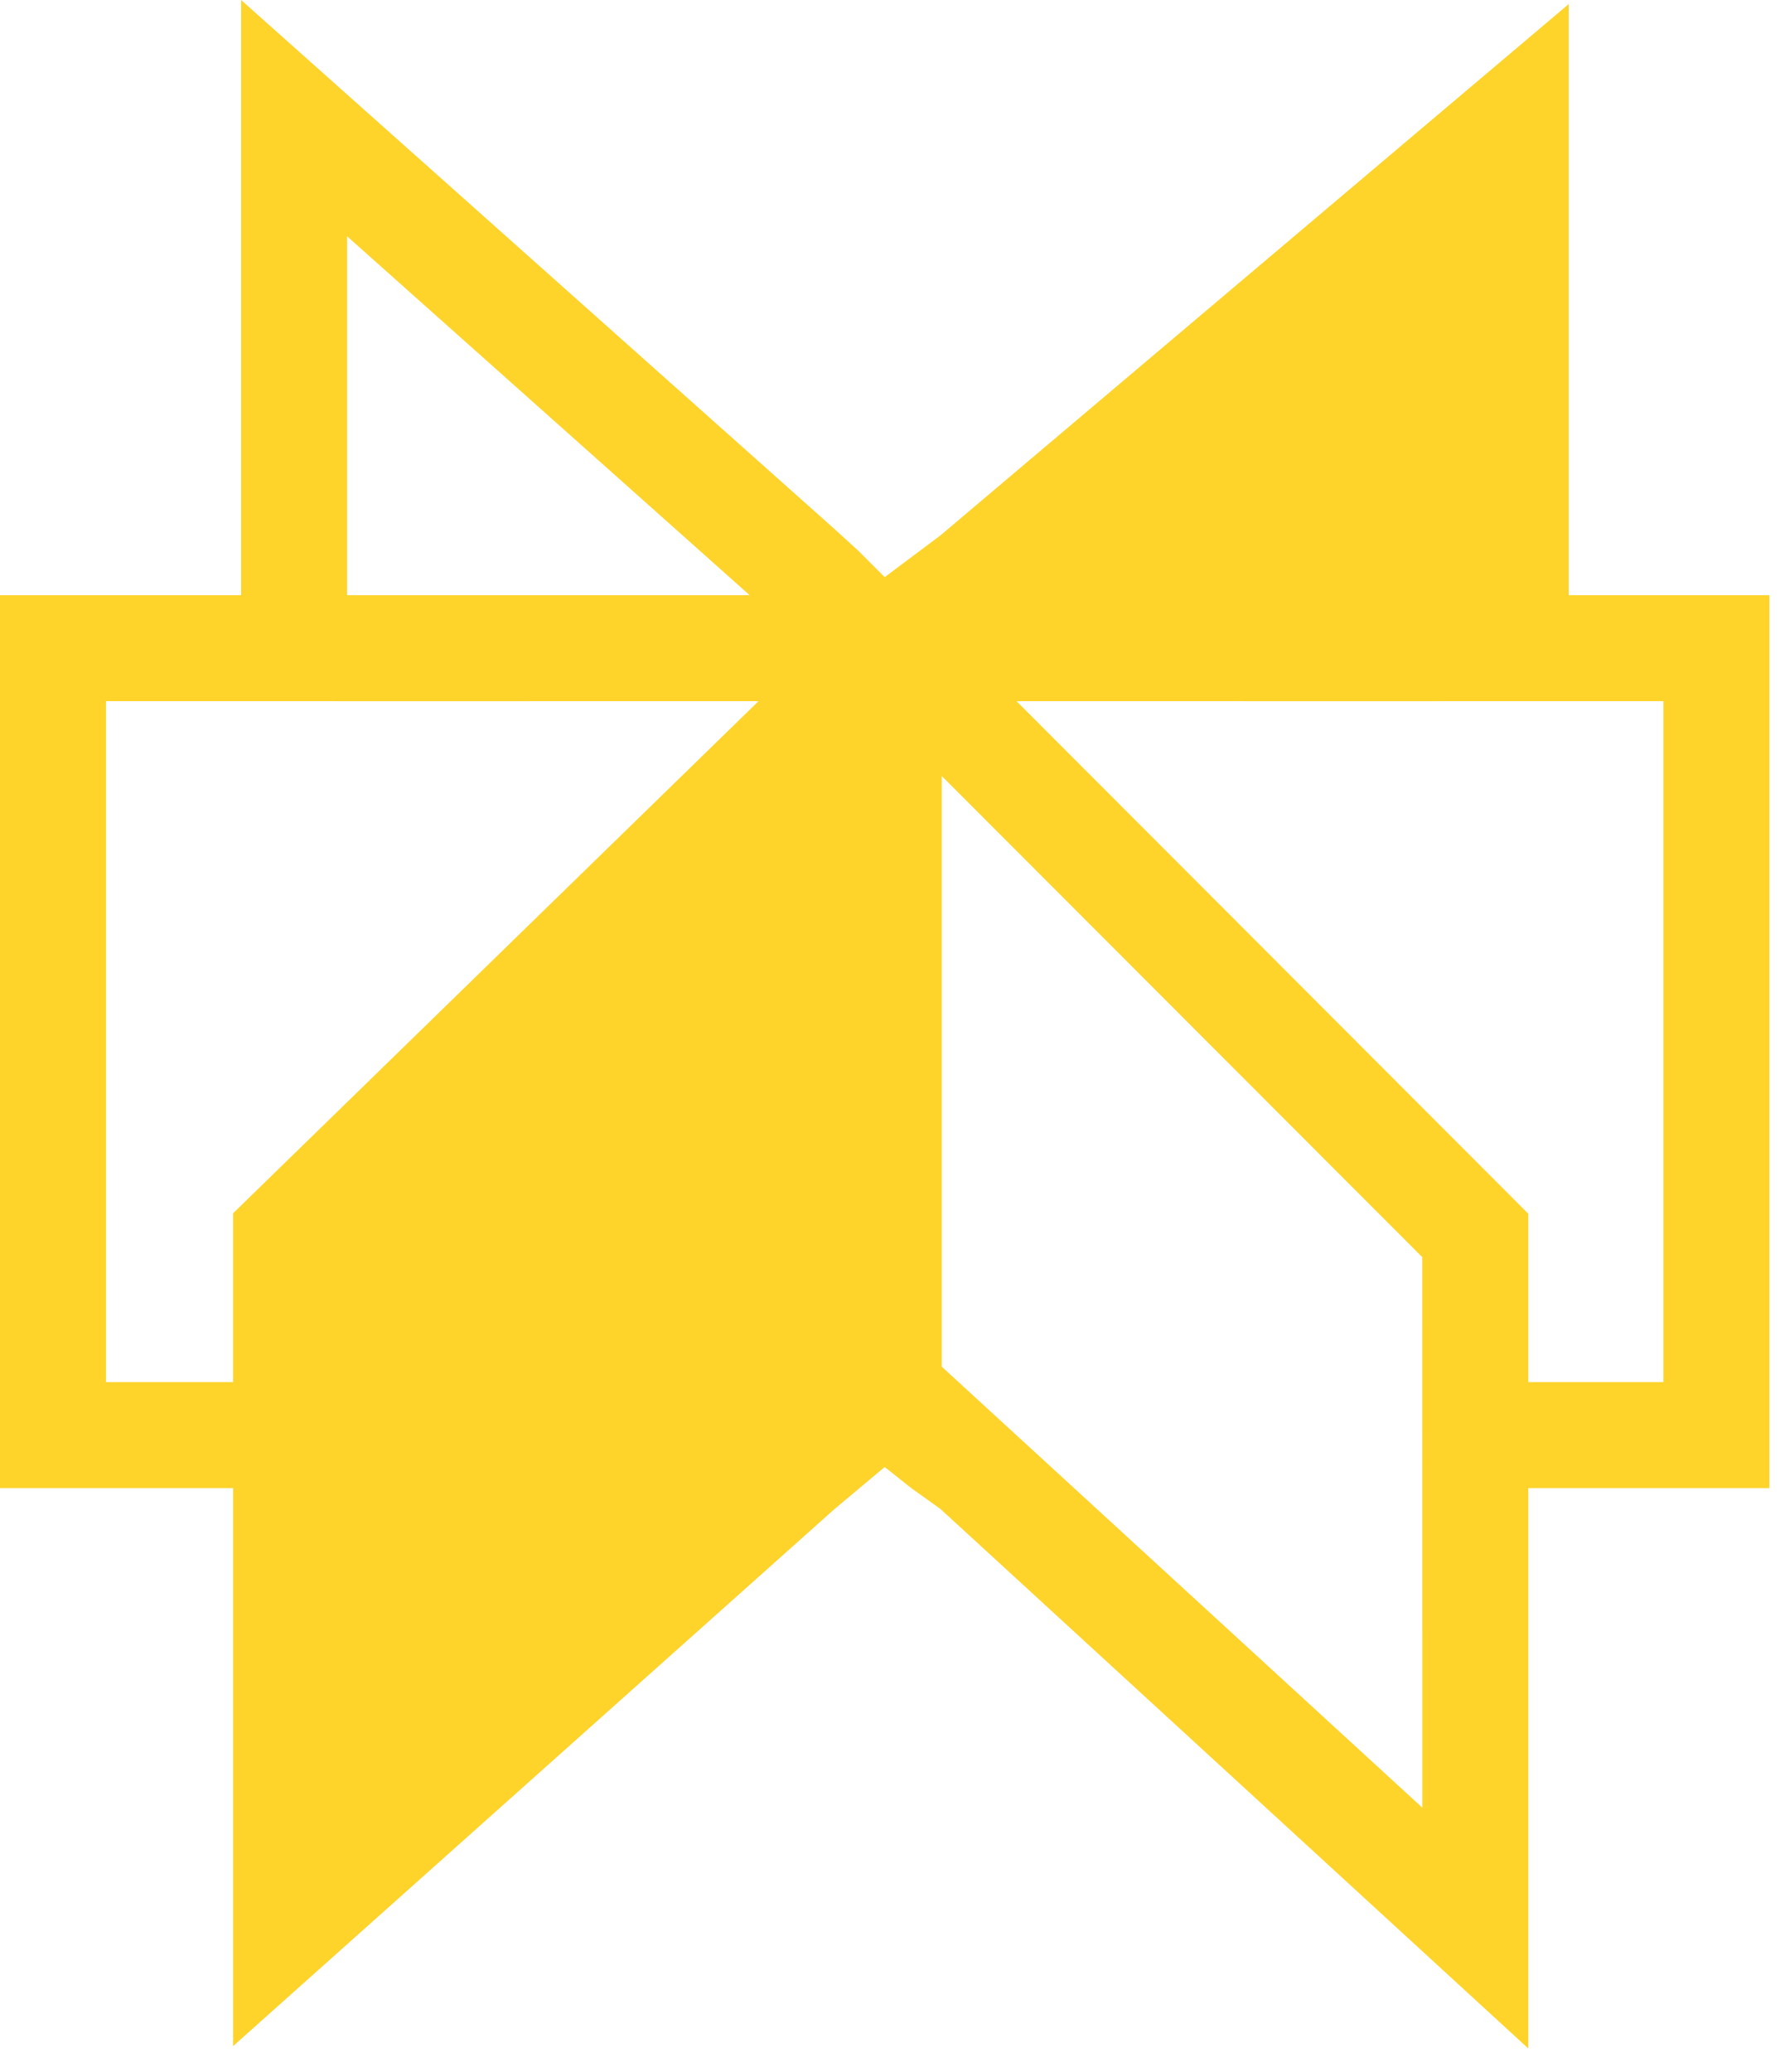
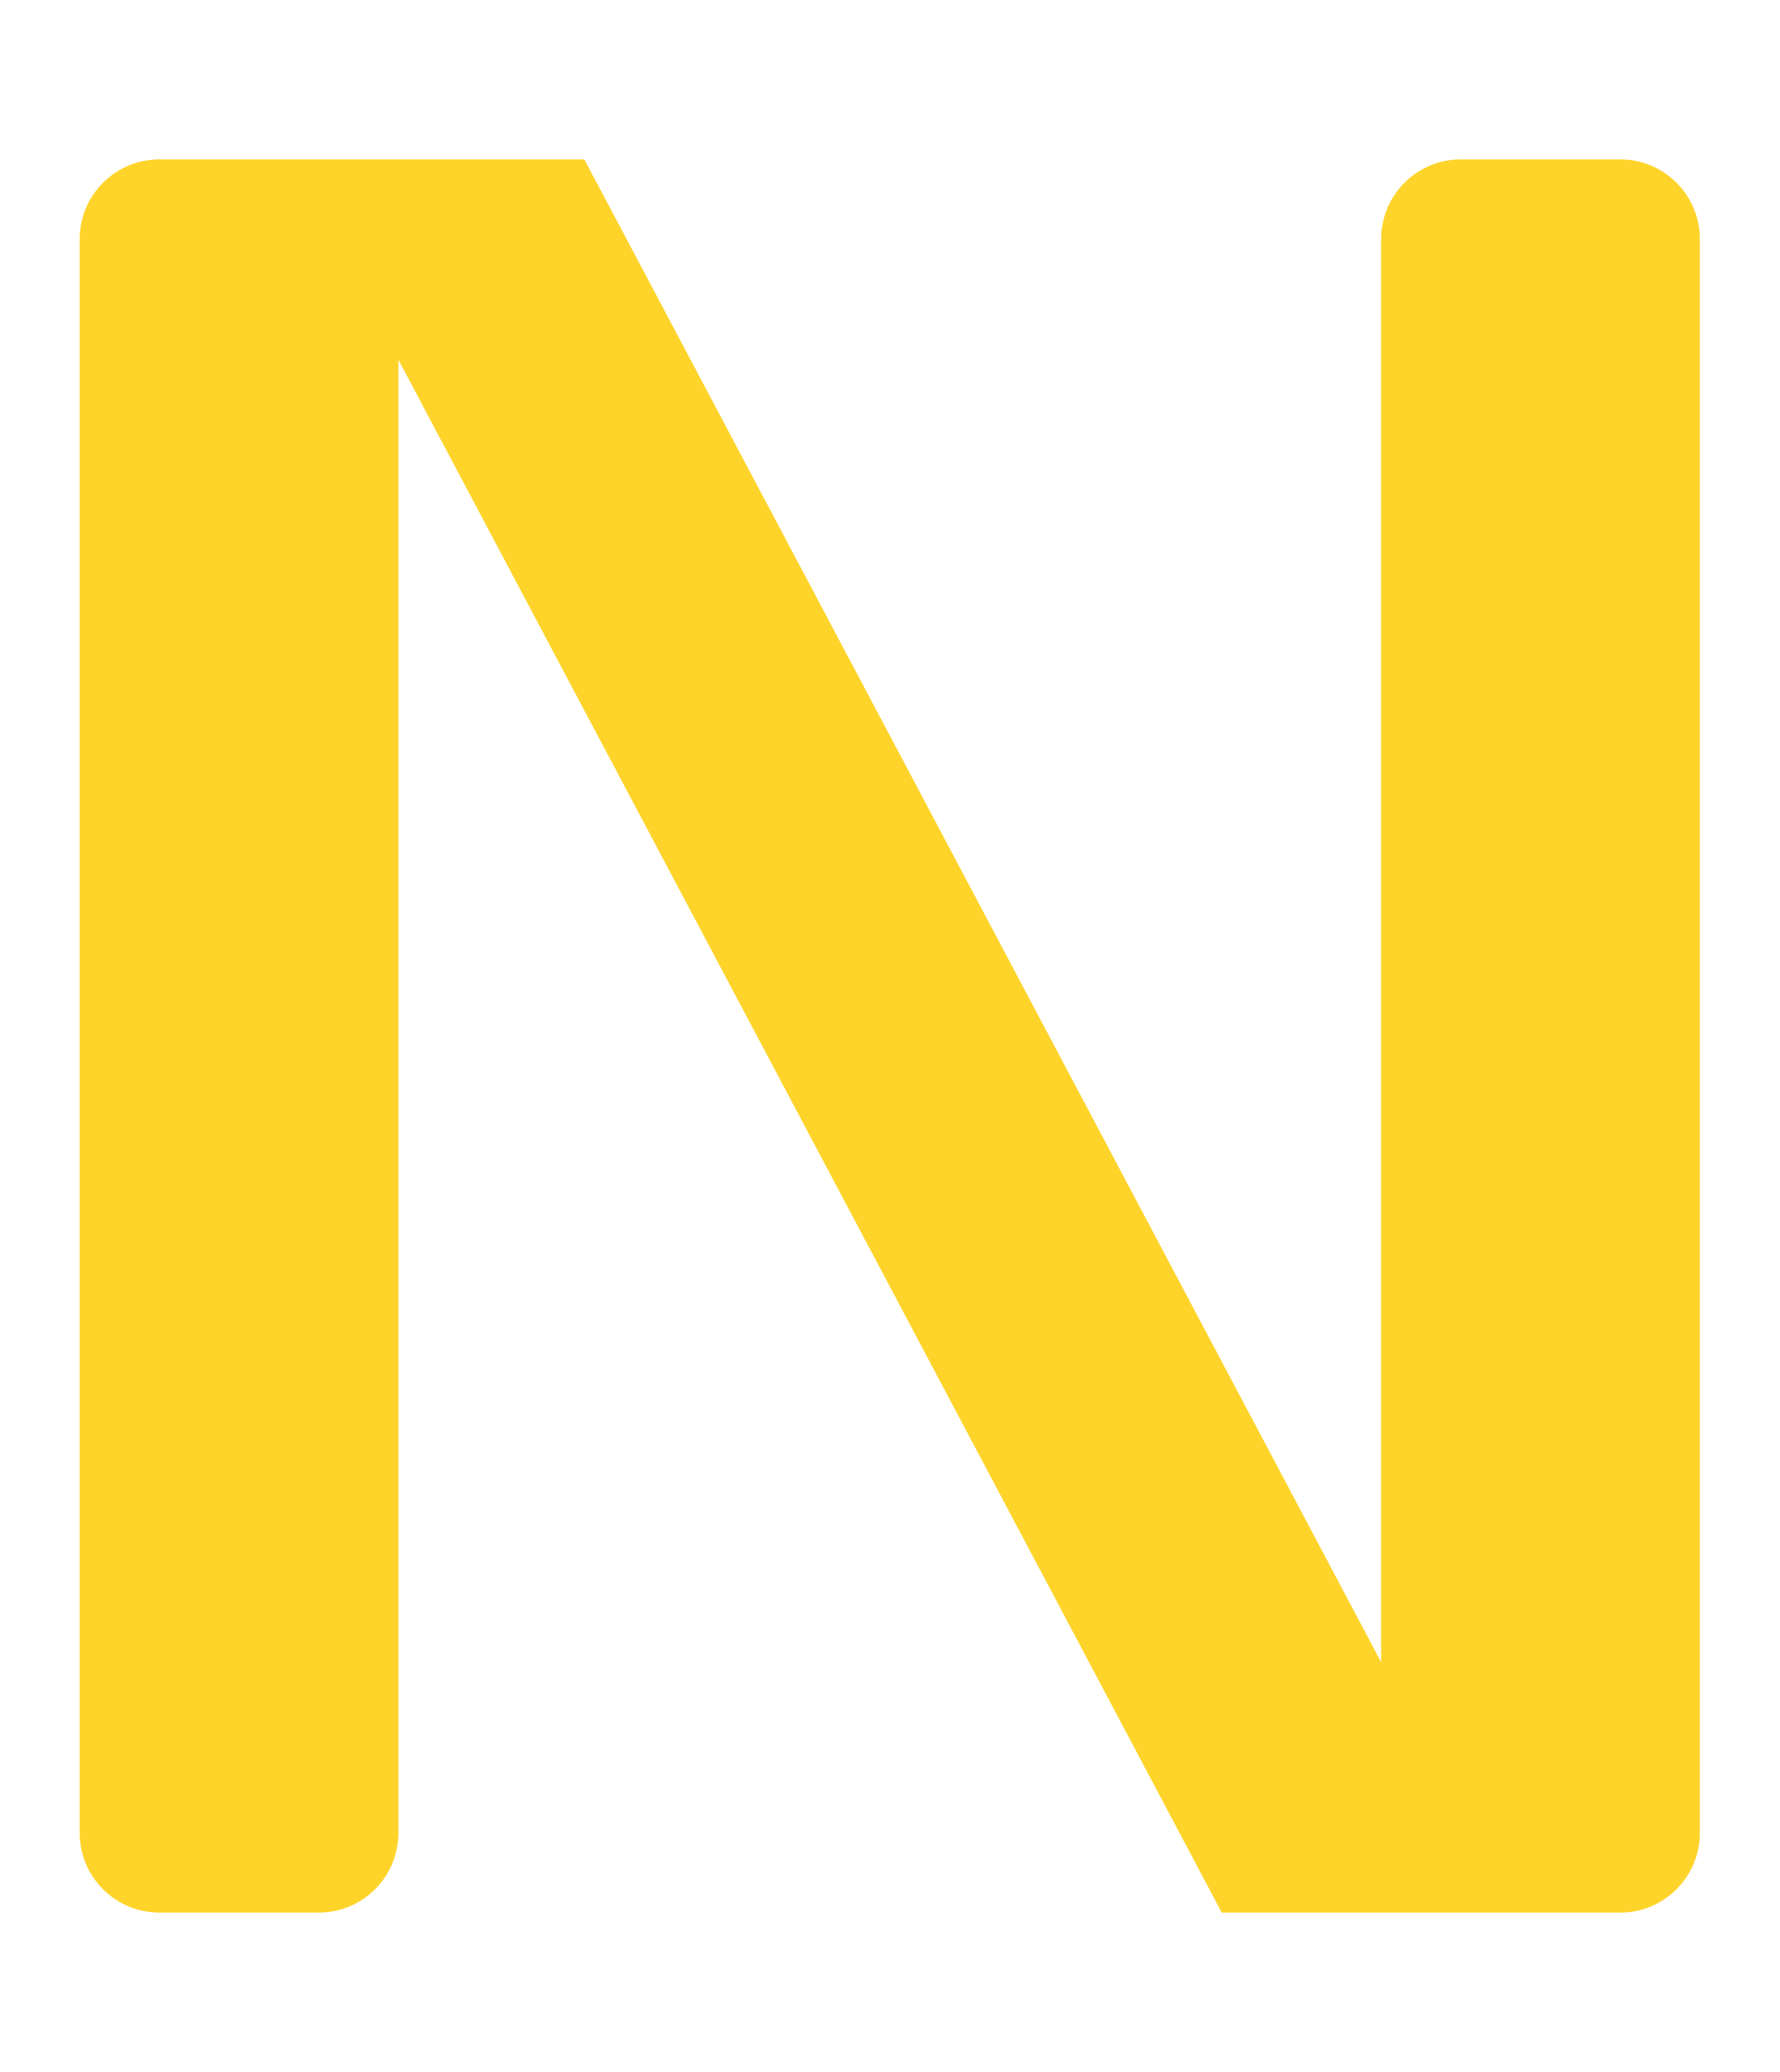
<svg xmlns="http://www.w3.org/2000/svg" width="67" height="78" viewBox="0 0 67 78" fill="none">
-   <path d="M35.405 20.157L59.061 0.154V22.405H66.618V56.02H57.541V77.115L35.406 56.803L34.309 56.02L33.309 55.226L31.416 56.812L8.776 77.026V56.02H0V22.405H9.078V0L31.416 19.912L32.309 20.726L33.309 21.726L35.405 20.157ZM28.559 26.395C20.367 26.4 12.178 26.395 3.99 26.395V52.03H8.775V45.674L28.559 26.395ZM38.273 26.395L57.541 45.69V52.03H62.628V26.395C54.515 26.395 46.392 26.4 38.273 26.395ZM28.224 22.405L13.068 8.895V22.405H28.224ZM35.459 29.215V51.449L53.551 68.049C53.551 61.139 53.548 54.235 53.548 47.325L35.459 29.215Z" fill="#FED42B" />
+   <path d="M6 6H12A3 3 0 0 1 15 9V69A3 3 0 0 1 12 72H6A3 3 0 0 1 3 69V9A3 3 0 0 1 6 6ZM55 6H61A3 3 0 0 1 64 9V69A3 3 0 0 1 61 72H55A3 3 0 0 1 52 69V9A3 3 0 0 1 55 6ZM11 6H22L57 72H46Z" fill="#FED42B" />
</svg>
